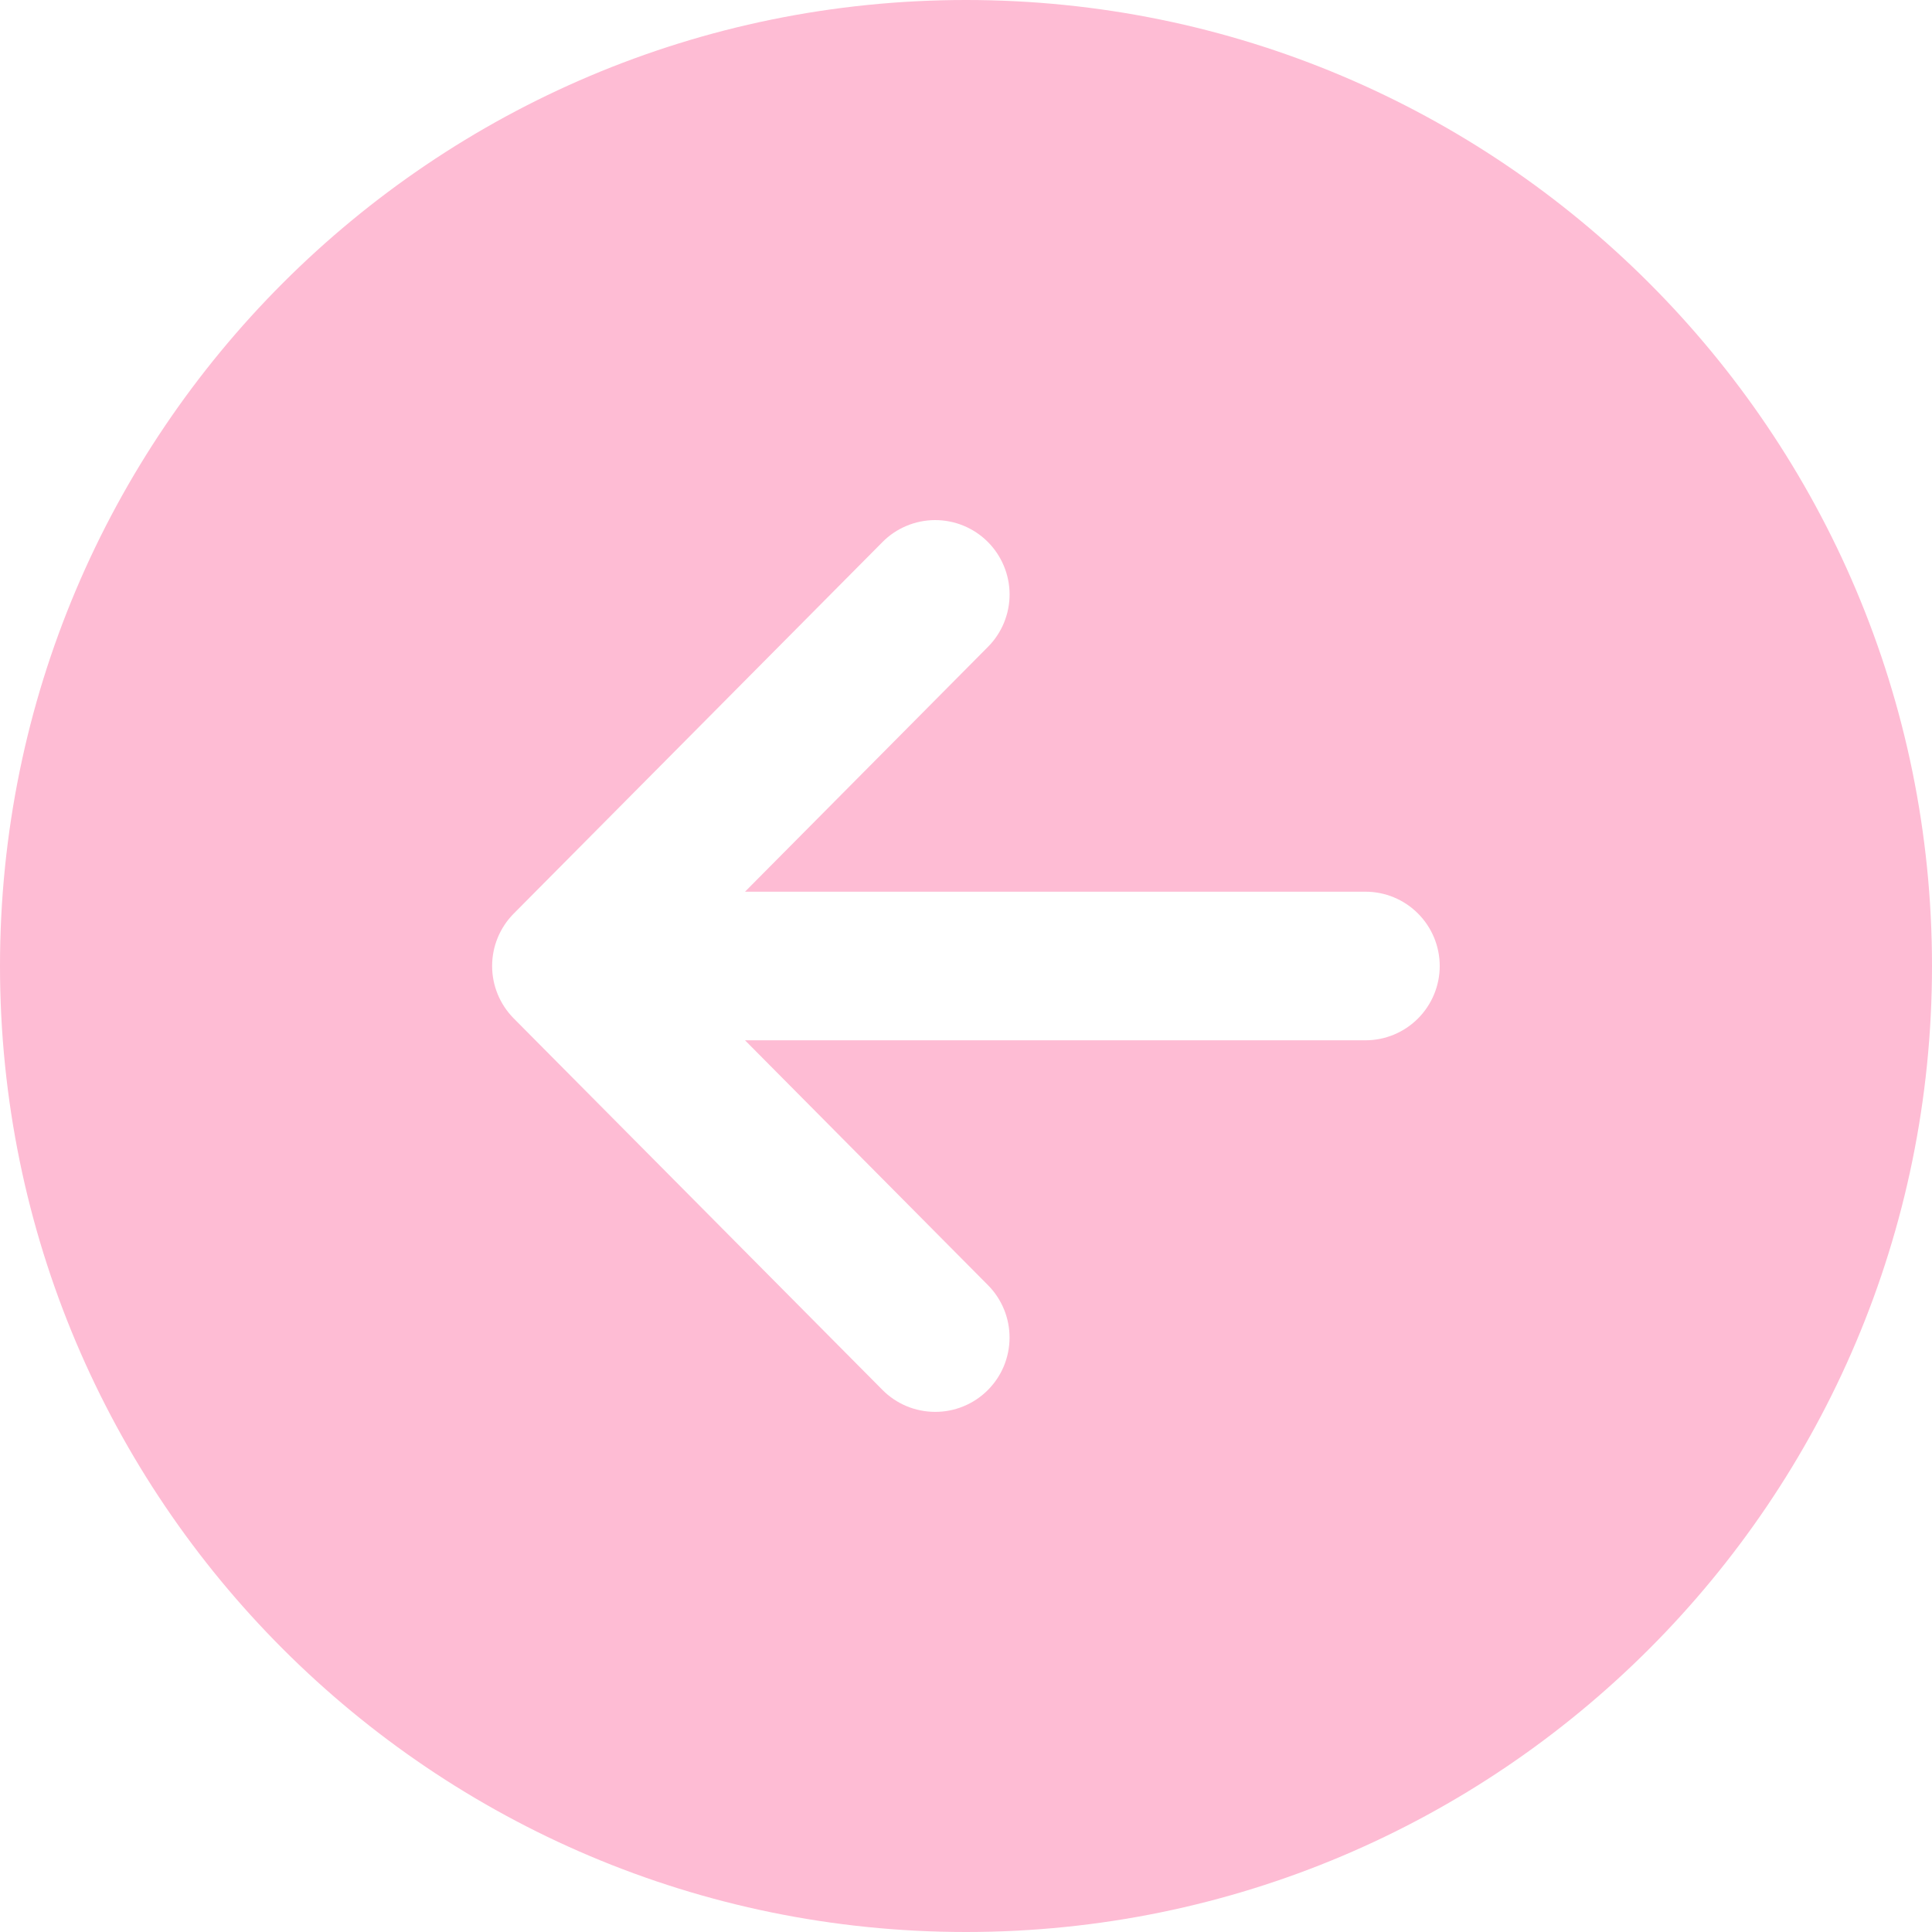
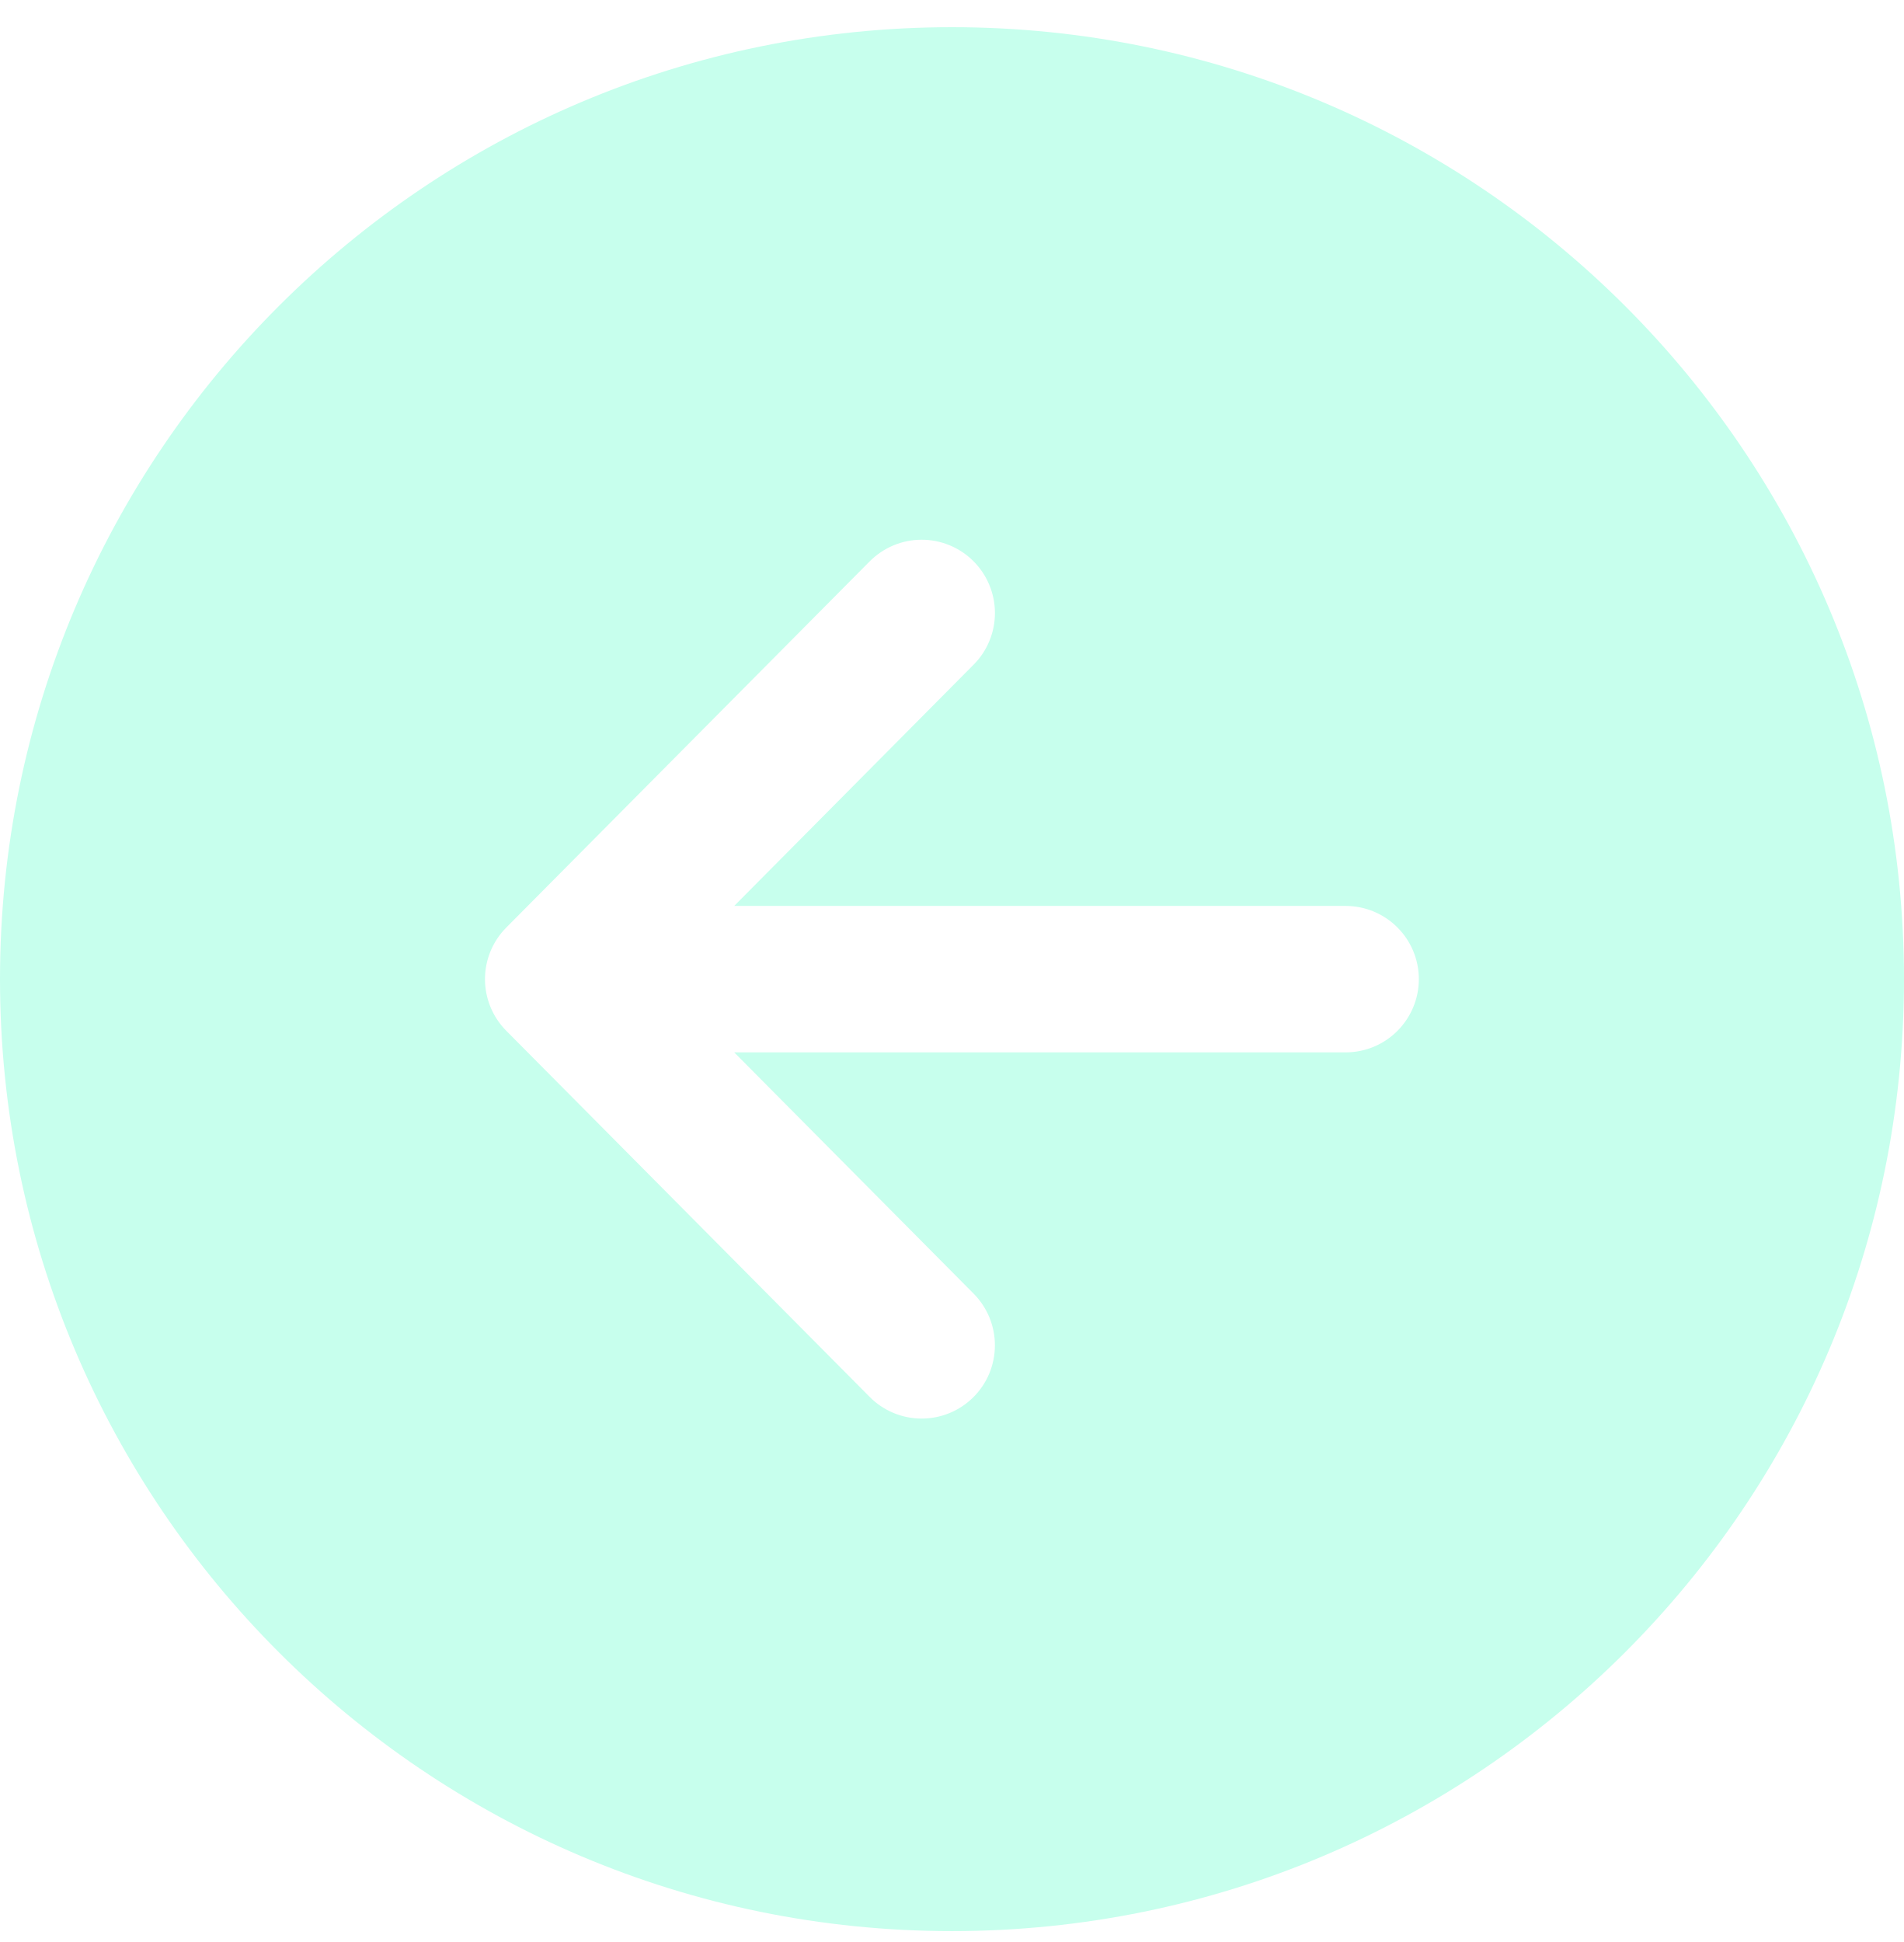
- <svg xmlns="http://www.w3.org/2000/svg" width="50" height="50" viewBox="0 0 50 50" fill="none">
-   <path d="M0 25C0 38.806 11.194 50 25 50C38.806 50 50 38.806 50 25C50 11.194 38.806 0 25 0C11.194 0 0 11.194 0 25ZM25.559 14.019C25.738 14.197 25.881 14.409 25.978 14.642C26.076 14.874 26.127 15.124 26.128 15.377C26.129 15.63 26.08 15.88 25.984 16.114C25.889 16.347 25.748 16.56 25.57 16.739L19.281 23.077H35.337C35.847 23.077 36.336 23.279 36.696 23.64C37.057 24.001 37.26 24.49 37.26 25C37.26 25.51 37.057 25.999 36.696 26.36C36.336 26.721 35.847 26.923 35.337 26.923H19.281L25.57 33.261C25.748 33.44 25.888 33.653 25.984 33.887C26.08 34.121 26.128 34.371 26.127 34.624C26.126 34.877 26.075 35.127 25.978 35.36C25.88 35.593 25.737 35.804 25.558 35.982C25.378 36.16 25.166 36.301 24.932 36.396C24.698 36.492 24.447 36.541 24.195 36.539C23.942 36.538 23.692 36.487 23.459 36.39C23.226 36.292 23.014 36.149 22.837 35.97L13.294 26.355C12.937 25.994 12.736 25.508 12.736 25C12.736 24.492 12.937 24.006 13.294 23.645L22.837 14.03C23.014 13.85 23.226 13.707 23.459 13.61C23.692 13.512 23.943 13.461 24.195 13.46C24.448 13.459 24.699 13.508 24.933 13.604C25.167 13.7 25.38 13.841 25.559 14.019Z" fill="#FEBCD4" />
+ <svg xmlns="http://www.w3.org/2000/svg" width="50" height="51" viewBox="0 0 50 51" fill="none">
+   <path d="M0 25.714C0 39.521 11.194 50.714 25 50.714C38.806 50.714 50 39.521 50 25.714C50 11.908 38.806 0.714 25 0.714C11.194 0.714 0 11.908 0 25.714ZM25.559 14.733C25.738 14.911 25.881 15.123 25.978 15.356C26.076 15.589 26.127 15.839 26.128 16.091C26.129 16.344 26.08 16.594 25.984 16.828C25.889 17.062 25.748 17.274 25.57 17.453L19.281 23.791H35.337C35.847 23.791 36.336 23.994 36.696 24.355C37.057 24.715 37.26 25.204 37.26 25.714C37.26 26.224 37.057 26.713 36.696 27.074C36.336 27.435 35.847 27.637 35.337 27.637H19.281L25.57 33.975C25.748 34.155 25.888 34.367 25.984 34.601C26.08 34.835 26.128 35.086 26.127 35.338C26.126 35.591 26.075 35.841 25.978 36.074C25.88 36.307 25.737 36.518 25.558 36.696C25.378 36.874 25.166 37.015 24.932 37.111C24.698 37.206 24.447 37.255 24.195 37.254C23.942 37.253 23.692 37.202 23.459 37.104C23.226 37.006 23.014 36.864 22.837 36.684L13.294 27.069C12.937 26.709 12.736 26.222 12.736 25.714C12.736 25.207 12.937 24.72 13.294 24.36L22.837 14.744C23.015 14.565 23.226 14.422 23.459 14.324C23.692 14.226 23.943 14.175 24.195 14.174C24.448 14.173 24.699 14.222 24.933 14.318C25.167 14.414 25.38 14.555 25.559 14.733Z" fill="#C7FFED" />
</svg>
